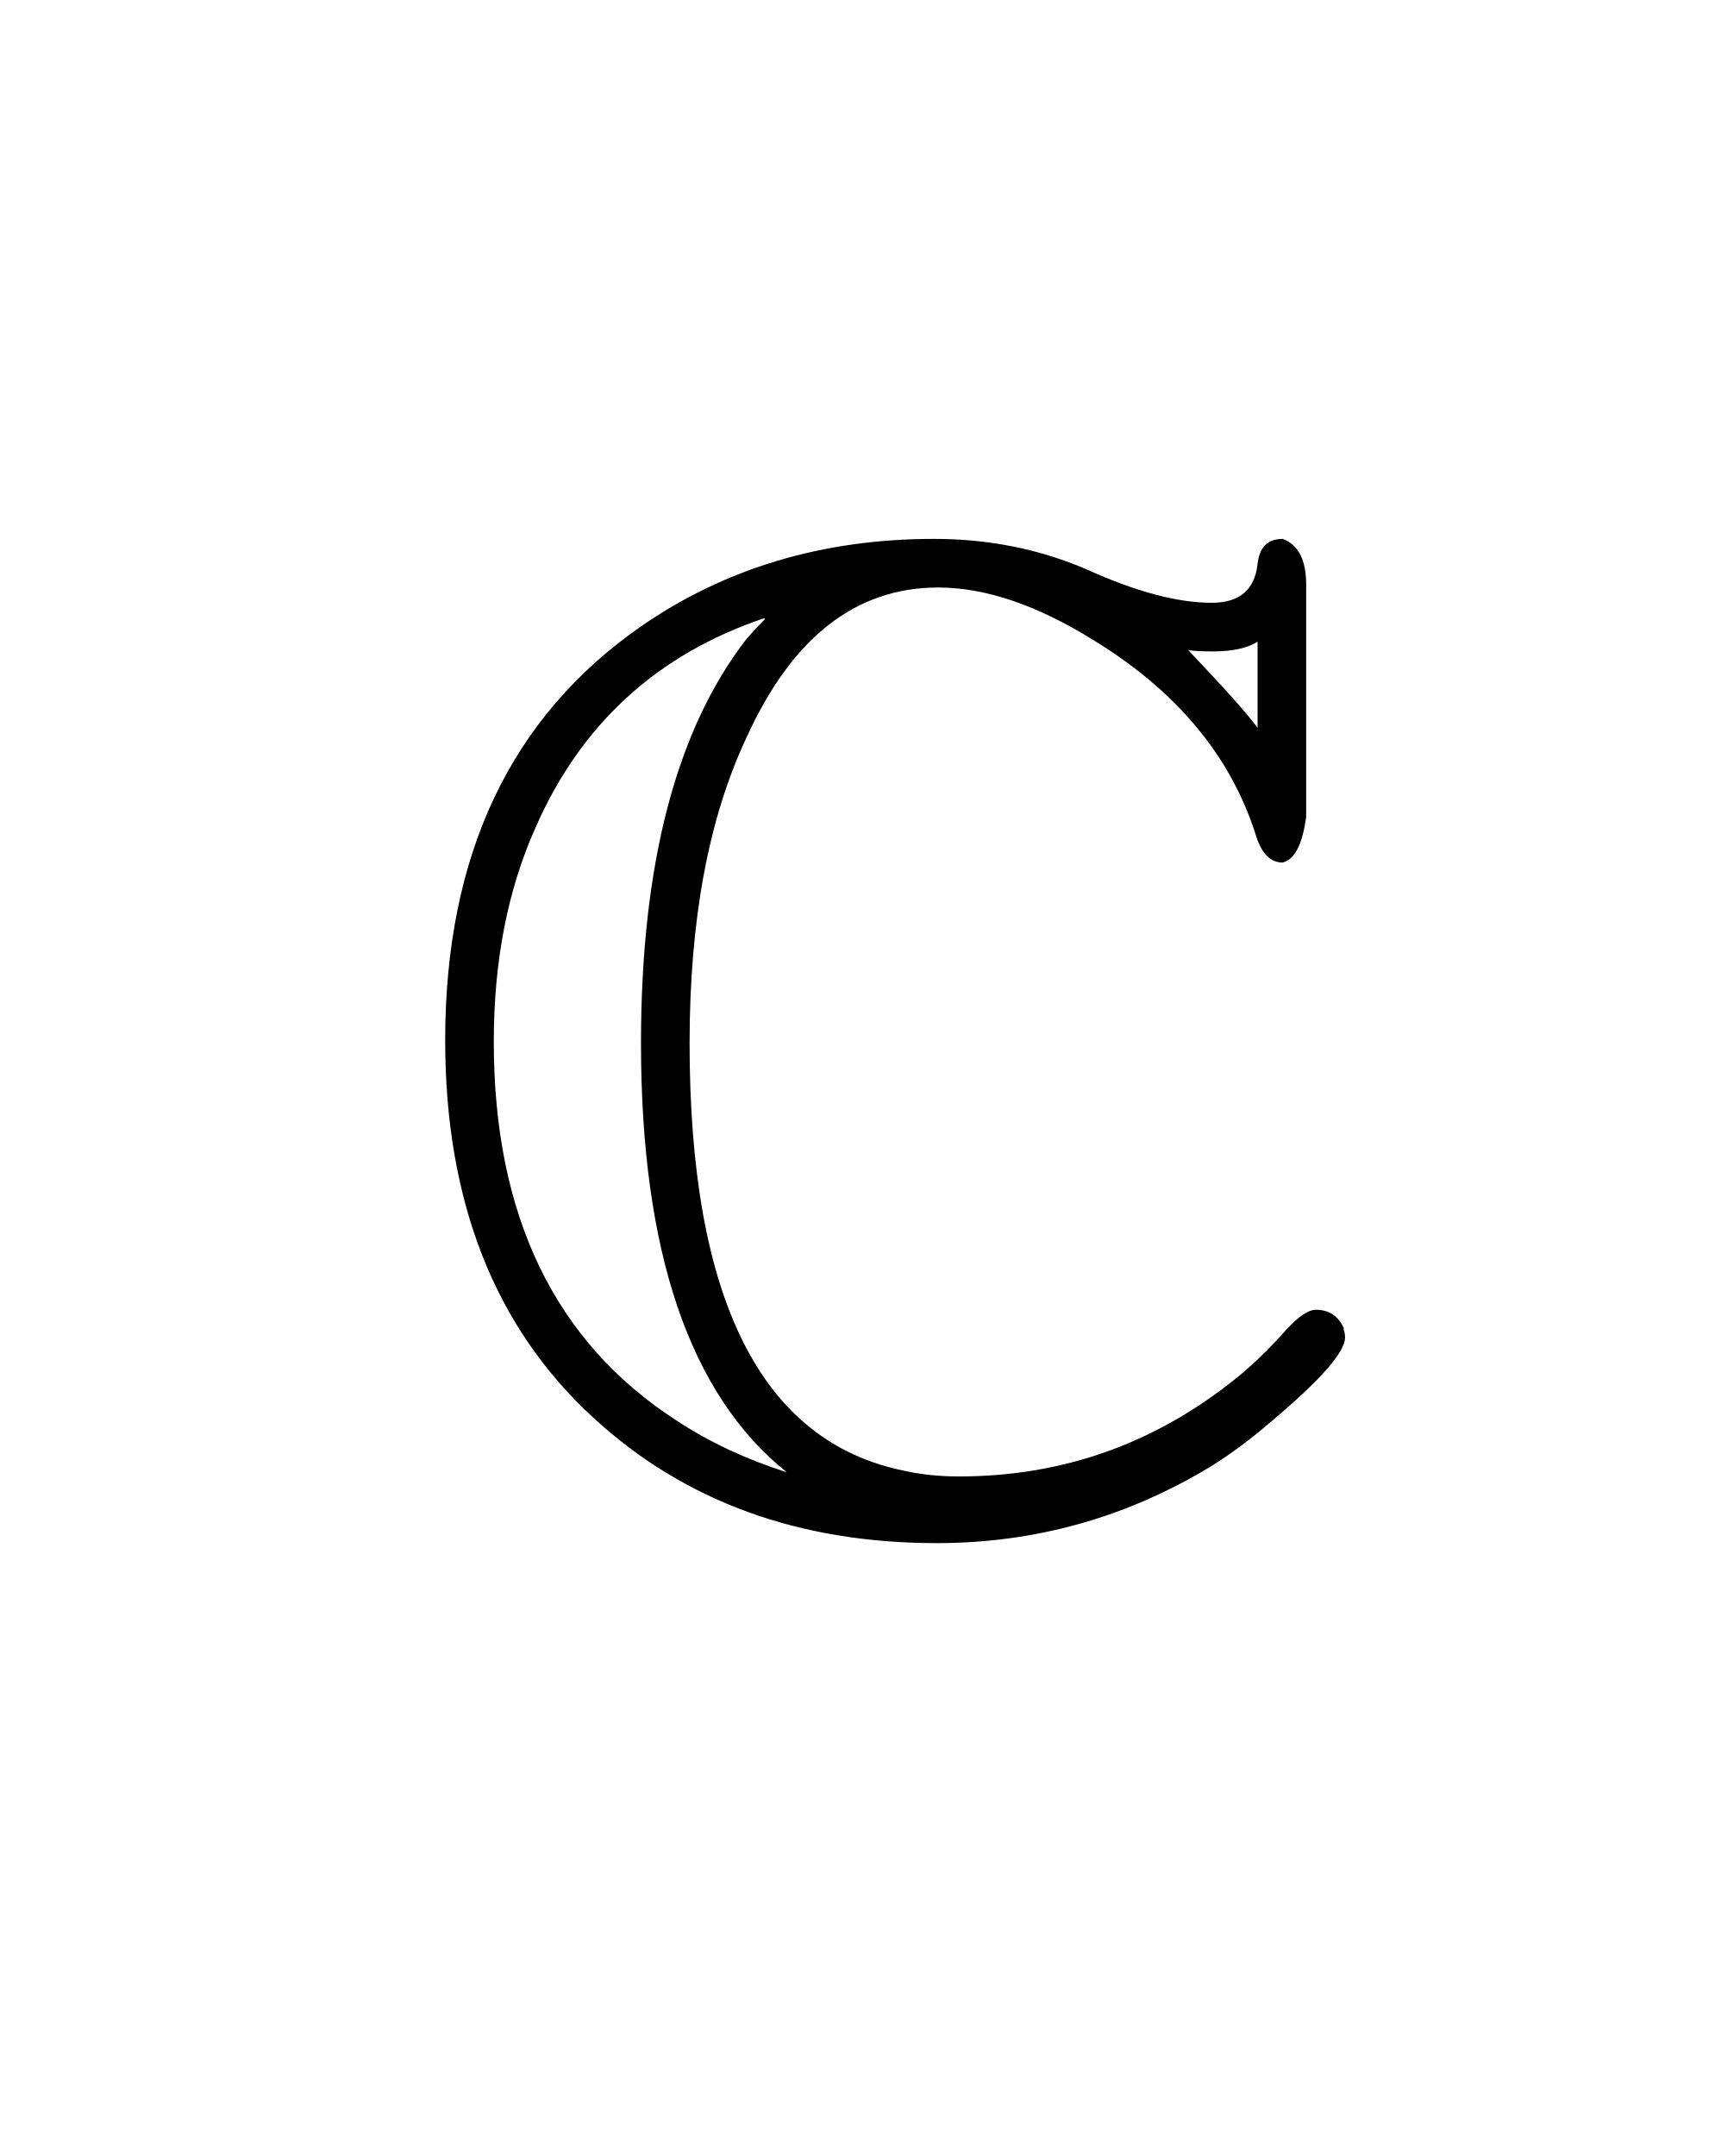
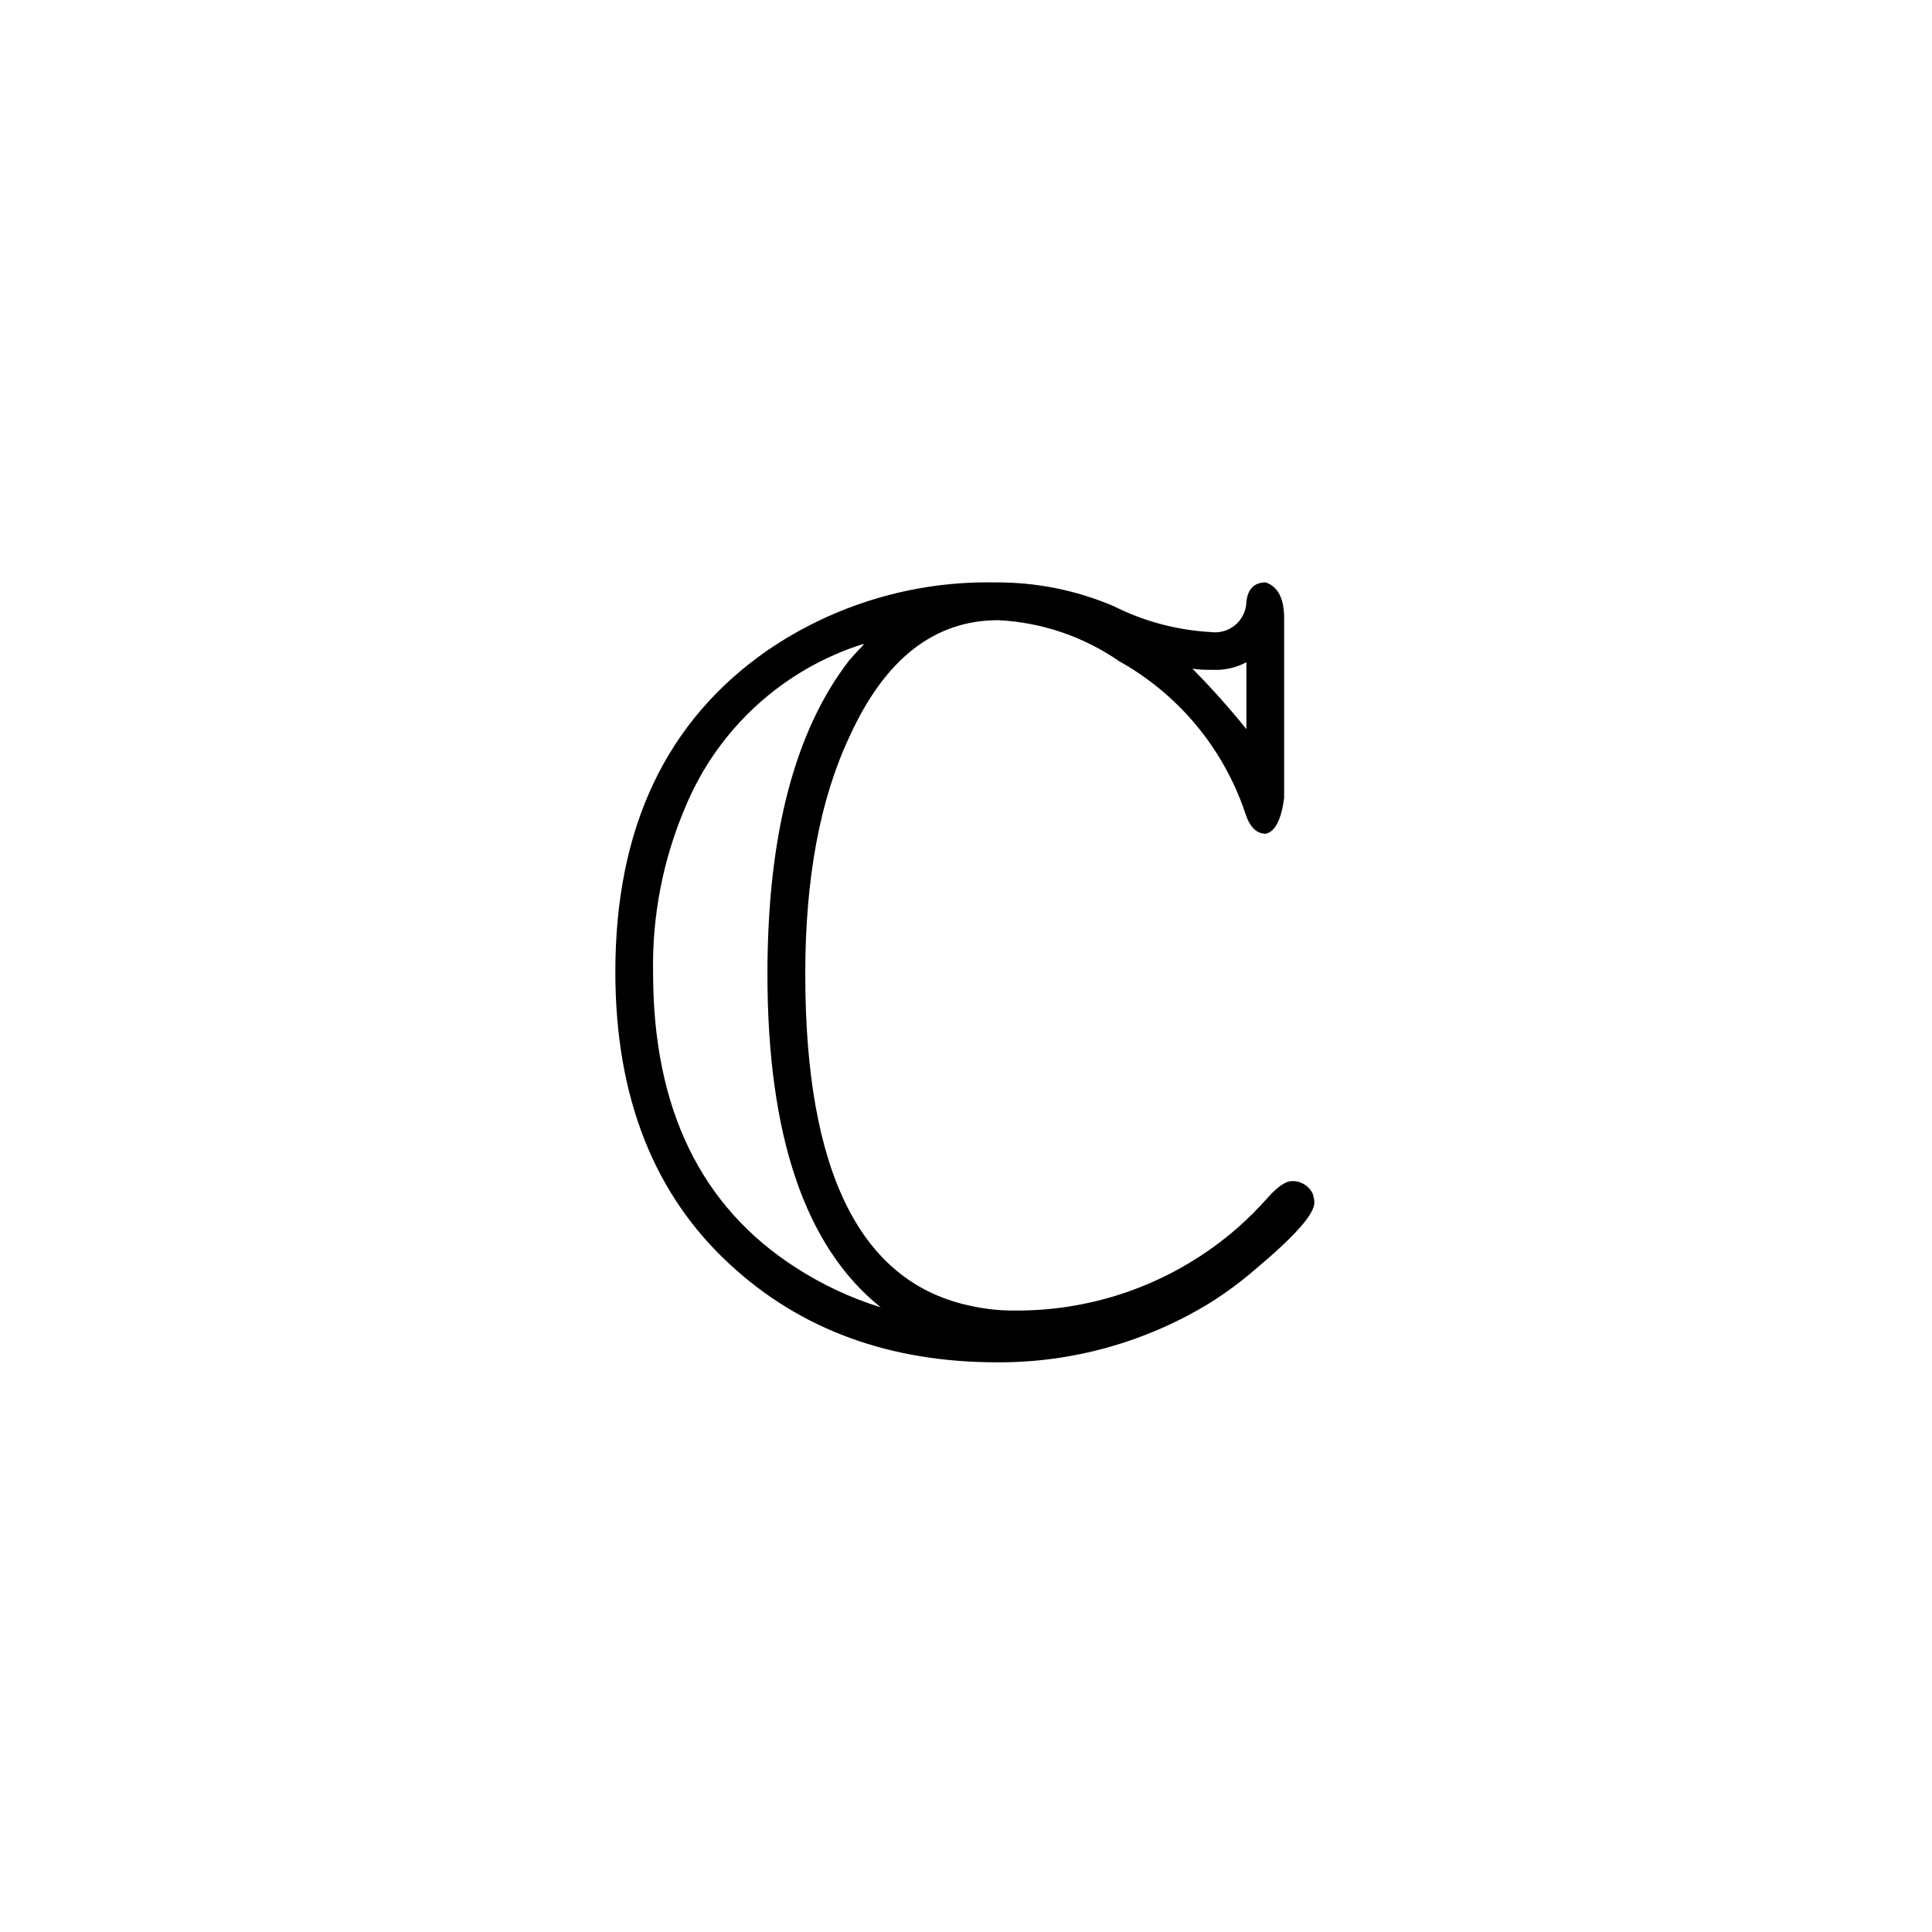
- <svg xmlns="http://www.w3.org/2000/svg" version="1.1" width="83" height="104">
-   <defs>
-     <clipPath id="JOxmwGIflTiq">
-       <path fill="none" stroke="none" d=" M 0 0 L 83 0 L 83 104 L 0 104 L 0 0 Z" />
-     </clipPath>
-   </defs>
-   <g transform="scale(1,1)" clip-path="url(#JOxmwGIflTiq)">
-     <g transform="translate(-136,-56)">
-       <g transform="scale(67,67)">
-         <g transform="translate(2.313433,1.927806)">
-           <path fill="rgb(0,0,0)" stroke="none" paint-order="stroke fill markers" d=" M 0.657 -0.671 L 0.657 -0.504 Q 0.653 -0.474 0.64 -0.471 Q 0.627 -0.471 0.621 -0.49 Q 0.594 -0.576 0.504 -0.631 Q 0.443 -0.669 0.392 -0.669 Q 0.303 -0.669 0.254 -0.561 Q 0.213 -0.474 0.213 -0.341 Q 0.213 -0.064 0.368 -0.033 Q 0.386 -0.029 0.407 -0.029 Q 0.523 -0.029 0.613 -0.105 Q 0.629 -0.119 0.643 -0.135 Q 0.656 -0.149 0.664 -0.149 Q 0.678 -0.149 0.684 -0.136 L 0.684 -0.135 Q 0.685 -0.132 0.685 -0.129 Q 0.685 -0.113 0.63 -0.067 Q 0.609 -0.049 0.588 -0.036 Q 0.497 0.019 0.391 0.019 Q 0.242 0.019 0.144 -0.071 Q 0.037 -0.169 0.037 -0.343 Q 0.037 -0.543 0.178 -0.641 Q 0.269 -0.704 0.389 -0.704 Q 0.448 -0.704 0.499 -0.682 Q 0.552 -0.658 0.589 -0.658 Q 0.619 -0.658 0.622 -0.686 Q 0.624 -0.704 0.64 -0.704 Q 0.657 -0.698 0.657 -0.671 M 0.622 -0.568 L 0.622 -0.63 Q 0.611 -0.623 0.59 -0.623 Q 0.577 -0.623 0.572 -0.624 Q 0.611 -0.583 0.622 -0.568 M 0.267 -0.646 L 0.267 -0.647 Q 0.151 -0.608 0.102 -0.496 Q 0.072 -0.429 0.072 -0.342 Q 0.072 -0.154 0.204 -0.069 Q 0.239 -0.046 0.283 -0.032 Q 0.178 -0.116 0.178 -0.341 Q 0.178 -0.534 0.254 -0.632 Q 0.261 -0.64 0.267 -0.646 Z" />
+ <svg xmlns="http://www.w3.org/2000/svg" width="120" height="120" viewBox="0 0 120 120">
+   <g id="_35C" data-name="35C" transform="translate(-10.741 7.82)">
+     <path id="Path_71" data-name="Path 71" d="M0,0H120V120H0Z" transform="translate(10.741 -7.82)" fill="none" />
+     <g id="Group_968" data-name="Group 968" transform="translate(-108.518 -53.64)">
+       <g id="Group_965" data-name="Group 965">
+         <g id="Group_964" data-name="Group 964" transform="translate(155 129.163)">
+           <path id="Path_655" data-name="Path 655" d="M44.019-44.957v11.189q-.268,2.01-1.139,2.211-.871,0-1.273-1.273a17.012,17.012,0,0,0-7.839-9.447,14.458,14.458,0,0,0-7.5-2.546q-5.963,0-9.246,7.236-2.747,5.829-2.747,14.74,0,18.559,10.385,20.636a12.039,12.039,0,0,0,2.613.268,20.785,20.785,0,0,0,13.8-5.092,21.343,21.343,0,0,0,2.01-2.01q.871-.938,1.407-.938a1.377,1.377,0,0,1,1.34.871v.067a1.265,1.265,0,0,1,.067.4q0,1.072-3.685,4.154A22.707,22.707,0,0,1,39.4-2.412,25.061,25.061,0,0,1,26.2,1.273q-9.983,0-16.549-6.03Q2.479-11.323,2.479-22.981q0-13.4,9.447-19.966a24.222,24.222,0,0,1,14.137-4.221,18.406,18.406,0,0,1,7.37,1.474,15.2,15.2,0,0,0,6.03,1.608,1.941,1.941,0,0,0,2.211-1.876q.134-1.206,1.206-1.206,1.139.4,1.139,2.211m-2.345,6.9V-42.21a4.019,4.019,0,0,1-2.144.469,7.2,7.2,0,0,1-1.206-.067,49.528,49.528,0,0,1,3.35,3.752M17.889-43.282v-.067A17.743,17.743,0,0,0,6.834-33.232a25.017,25.017,0,0,0-2.01,10.318q0,12.6,8.844,18.291a21.389,21.389,0,0,0,5.293,2.479q-7.035-5.628-7.035-20.7,0-12.931,5.092-19.5Q17.487-42.88,17.889-43.282Z" />
        </g>
      </g>
    </g>
  </g>
</svg>
